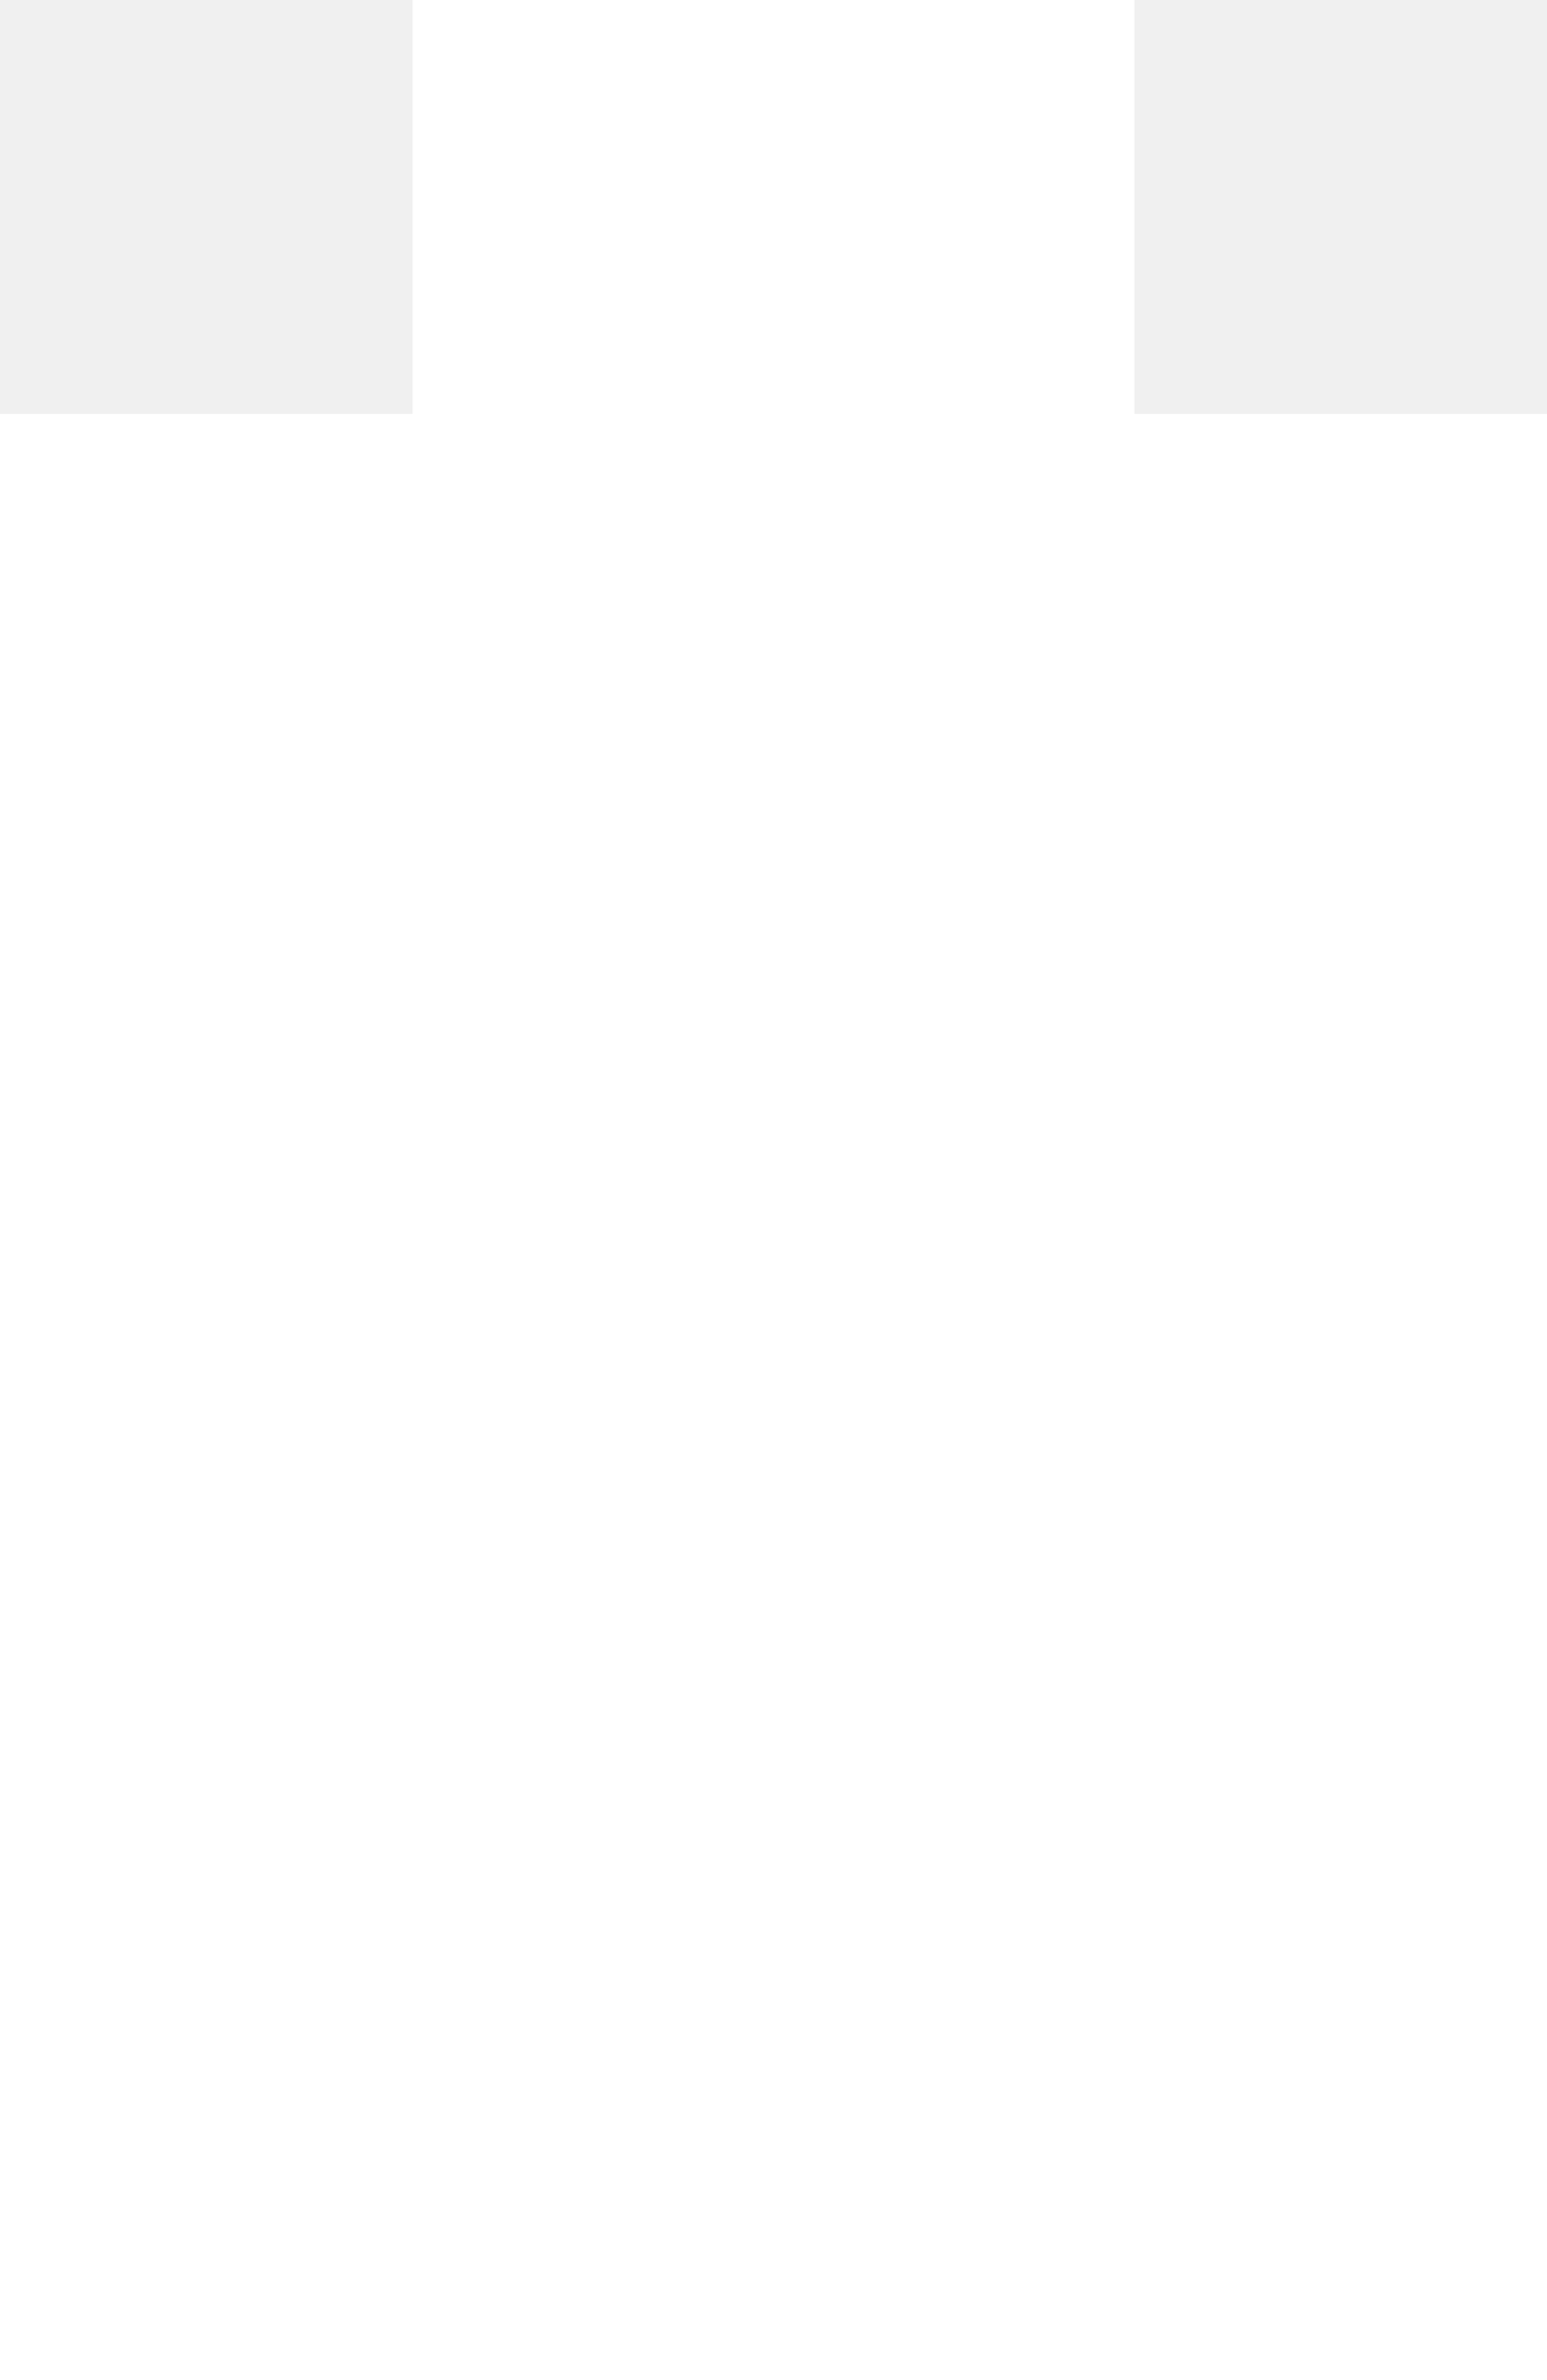
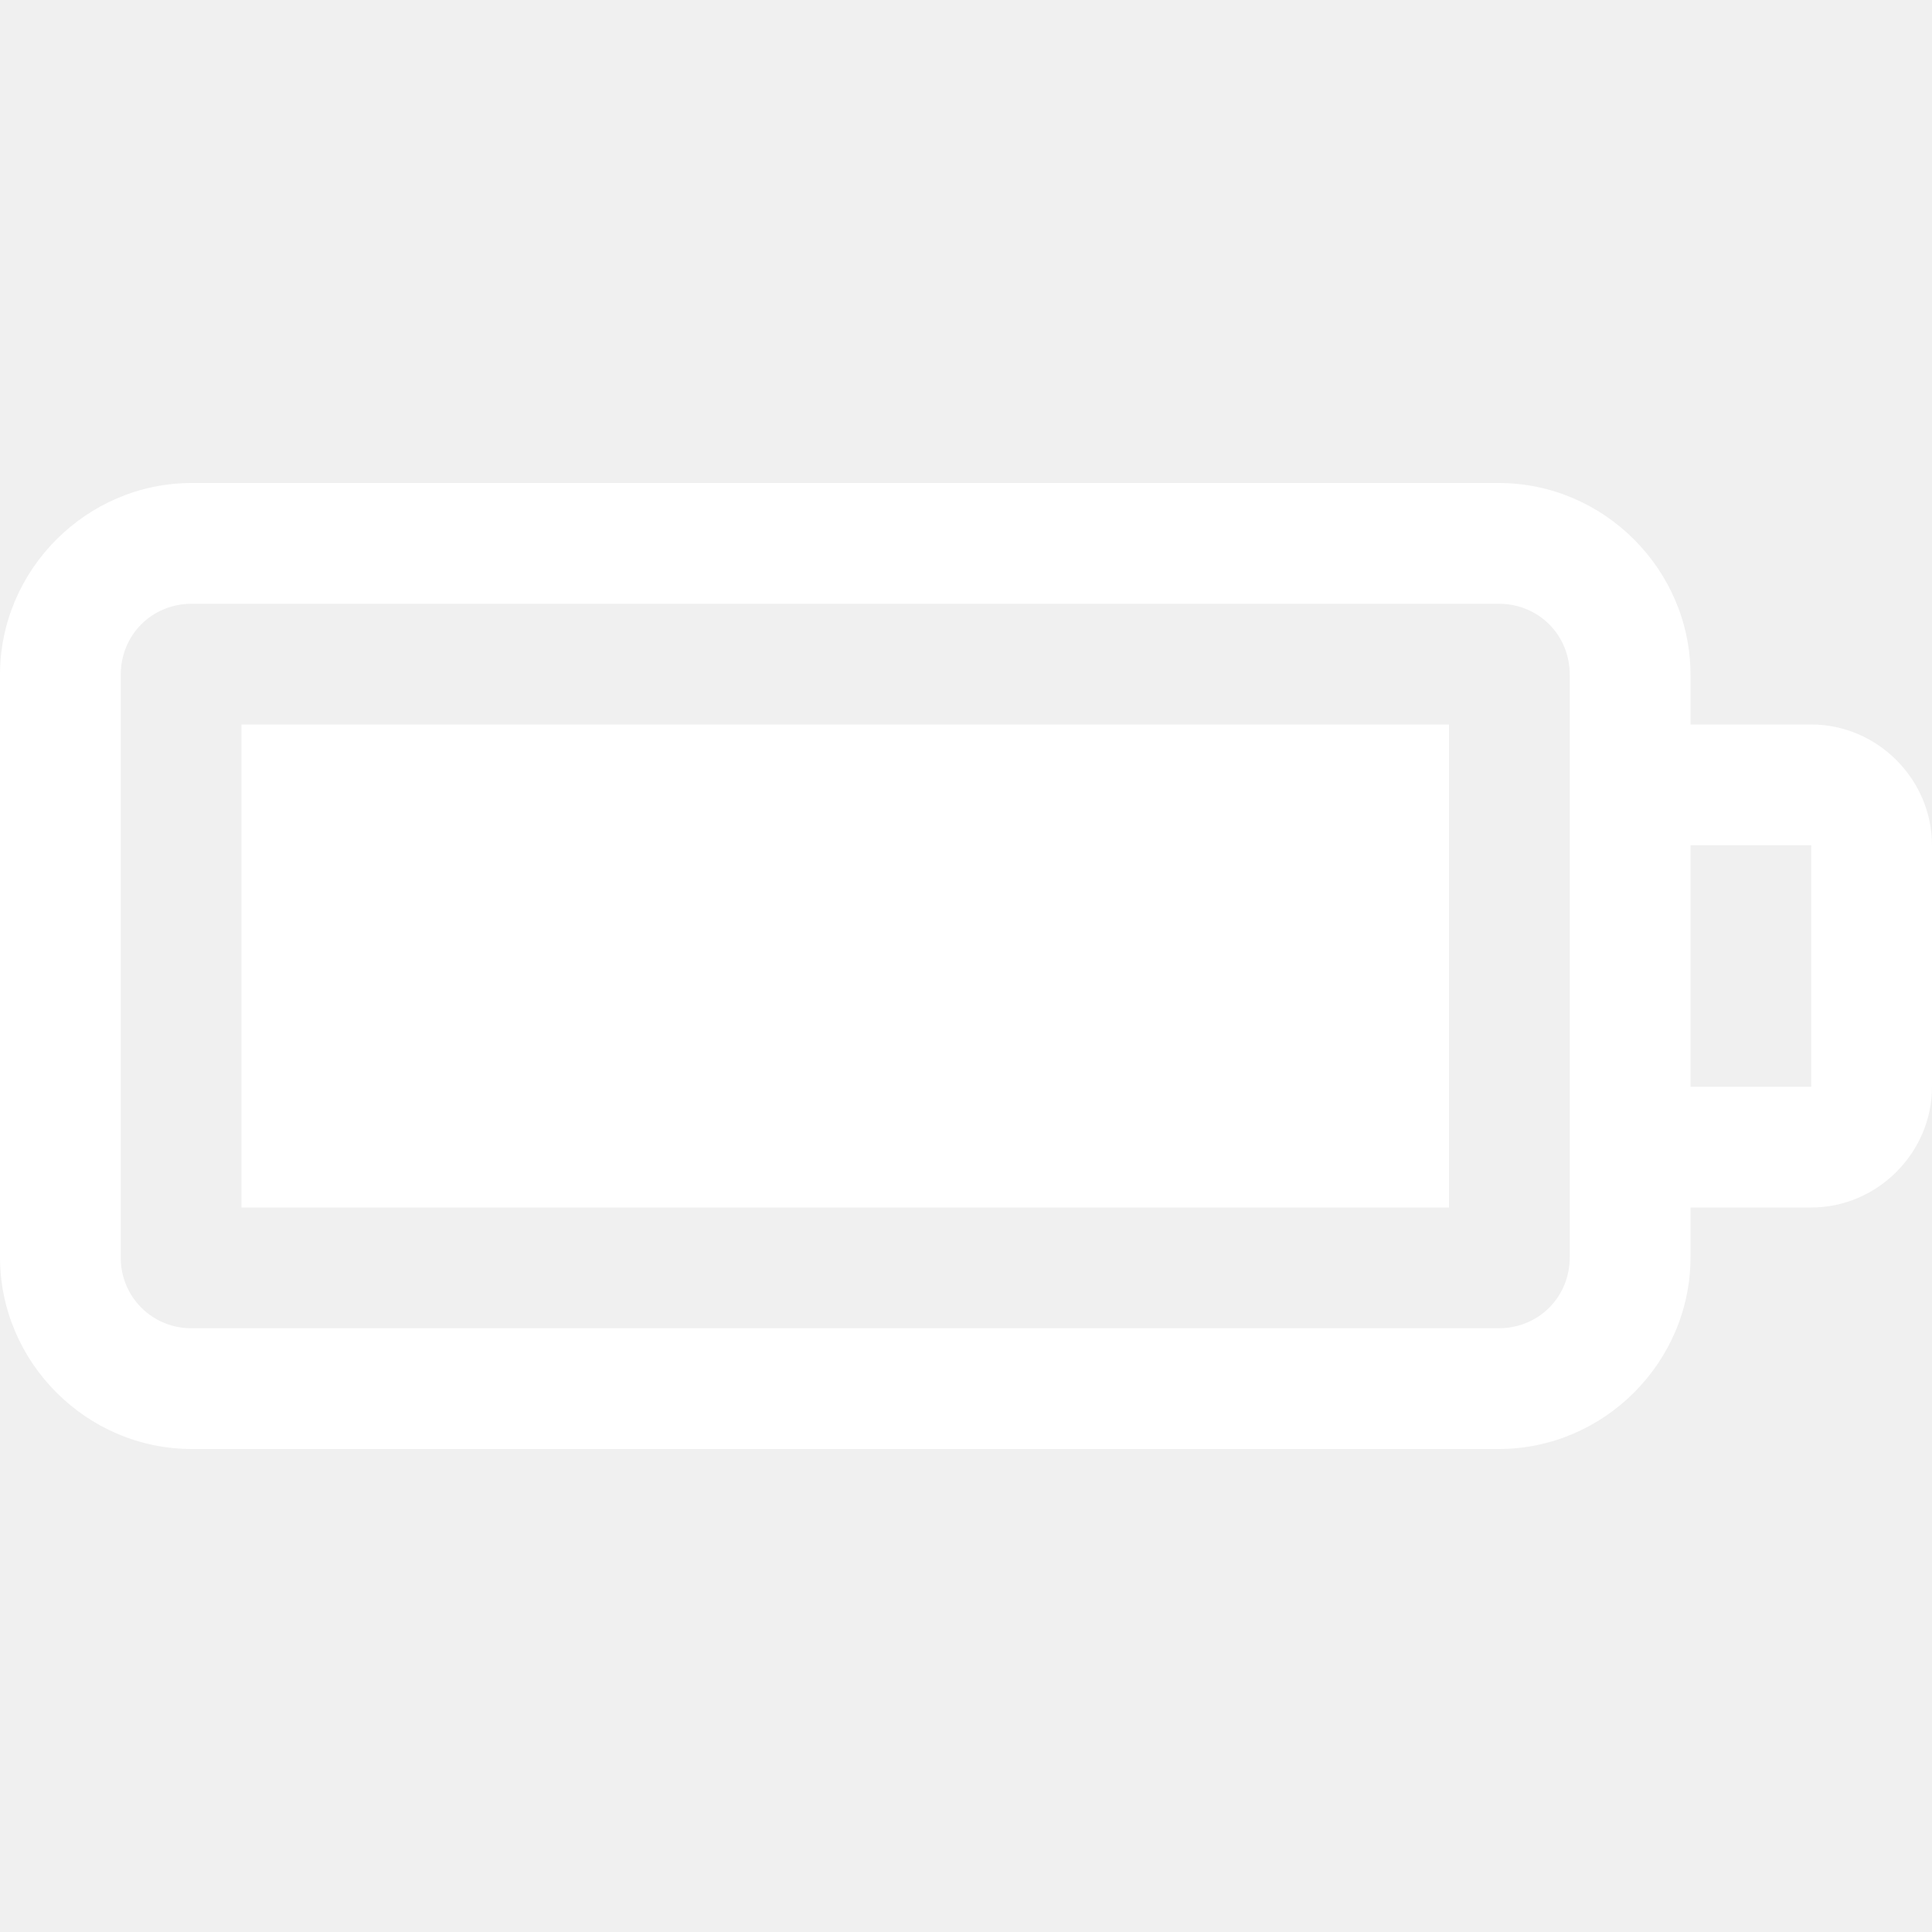
- <svg xmlns="http://www.w3.org/2000/svg" viewBox="12 4 26 40" version="1.1" id="svg1">
-   <defs id="defs1" />
-   <path d="M 12 44 L 12 10.957 L 18.934 10.957 L 18.934 4 L 31.066 4 L 31.066 10.957 L 38 10.957 L 38 44 L 12 44 Z" fill="currentColor" transform="matrix(1, 0, 0, 1, -8.881784197001252e-16, 0)" id="path1" style="fill:#ffffff" />
+ <svg xmlns="http://www.w3.org/2000/svg" viewBox="0 0 16 16">
+   <path style="line-height:normal;text-indent:0;text-align:start;text-decoration-line:none;text-decoration-style:solid;text-decoration-color:#000;text-transform:none;block-progression:tb;isolation:auto;mix-blend-mode:normal;fill:#fff" d="M1.588 4C.718 4 0 4.717 0 5.588v4.824C0 11.282.717 12 1.588 12h10.824c.87 0 1.588-.717 1.588-1.588V10h1c.547 0 1-.453 1-1V7c0-.547-.453-1-1-1h-1v-.412C14 4.718 13.283 4 12.412 4H1.588zm0 1h10.824c.33 0 .588.258.588.588v4.824c0 .33-.258.588-.588.588H1.588A.582.582 0 0 1 1 10.412V5.588c0-.33.258-.588.588-.588zM2 6v4h10V6H2zm12 1h1v2h-1V7z" font-weight="400" font-family="sans-serif" overflow="visible" />
</svg>
